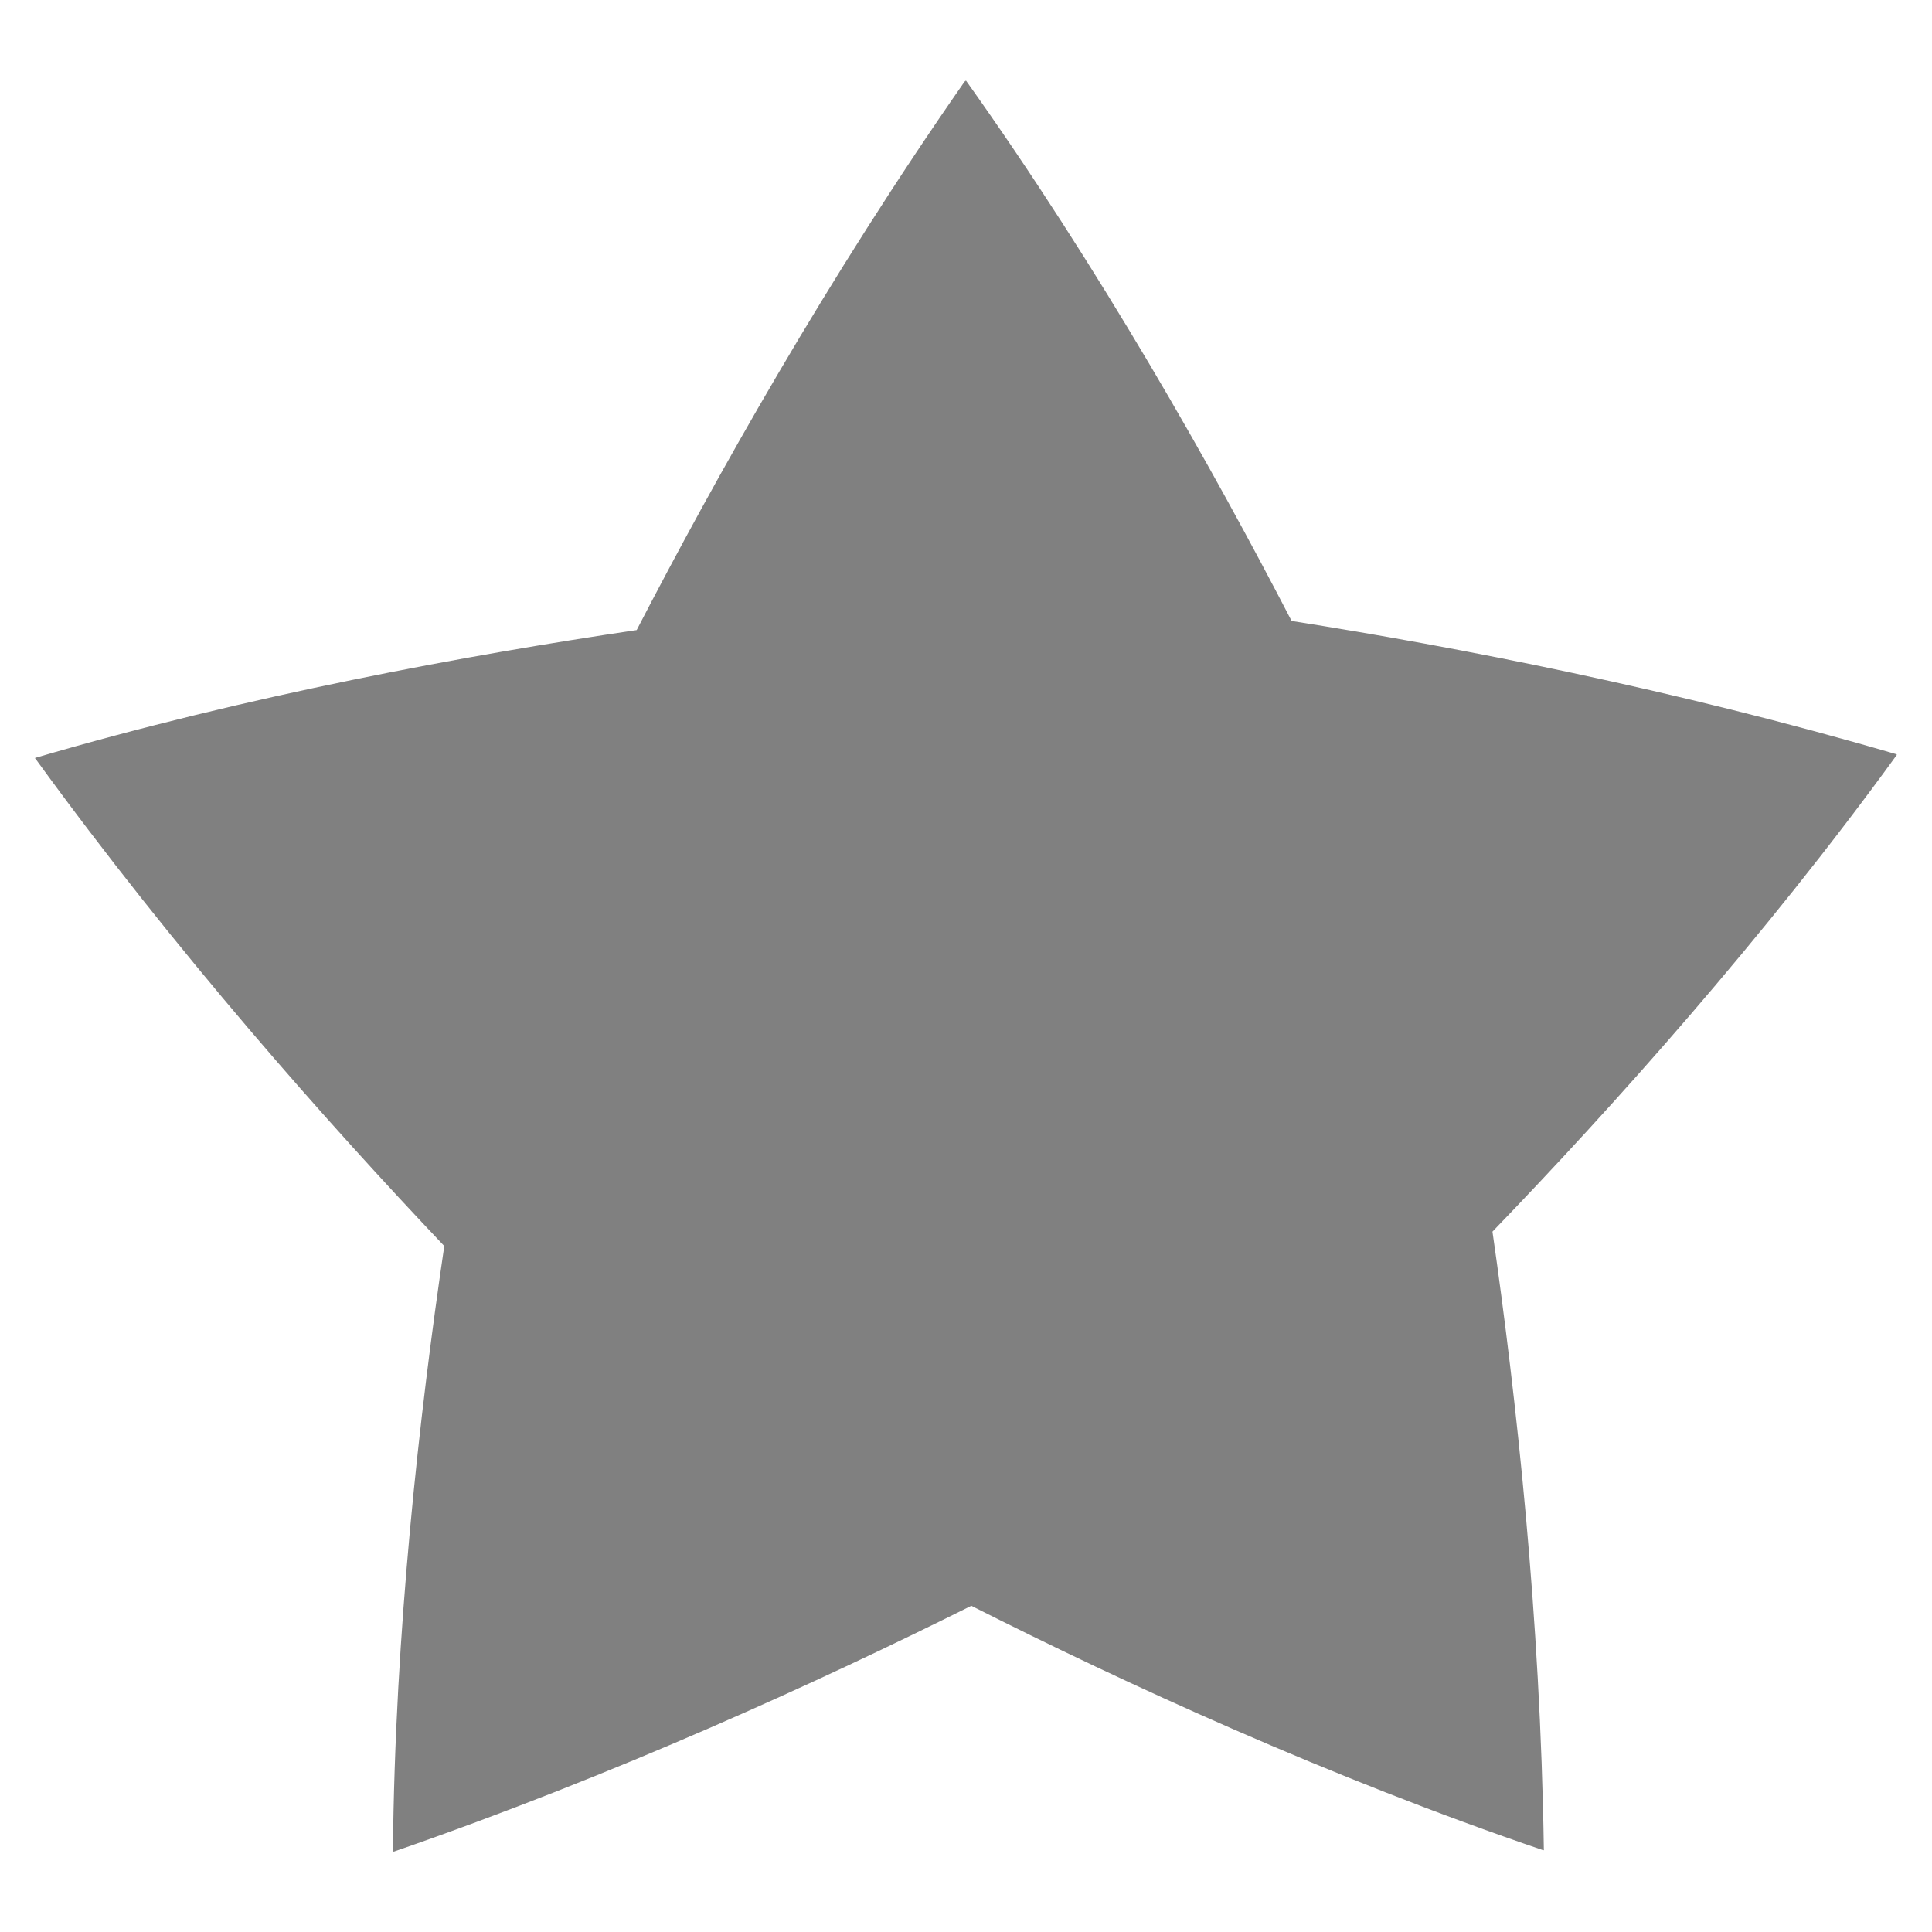
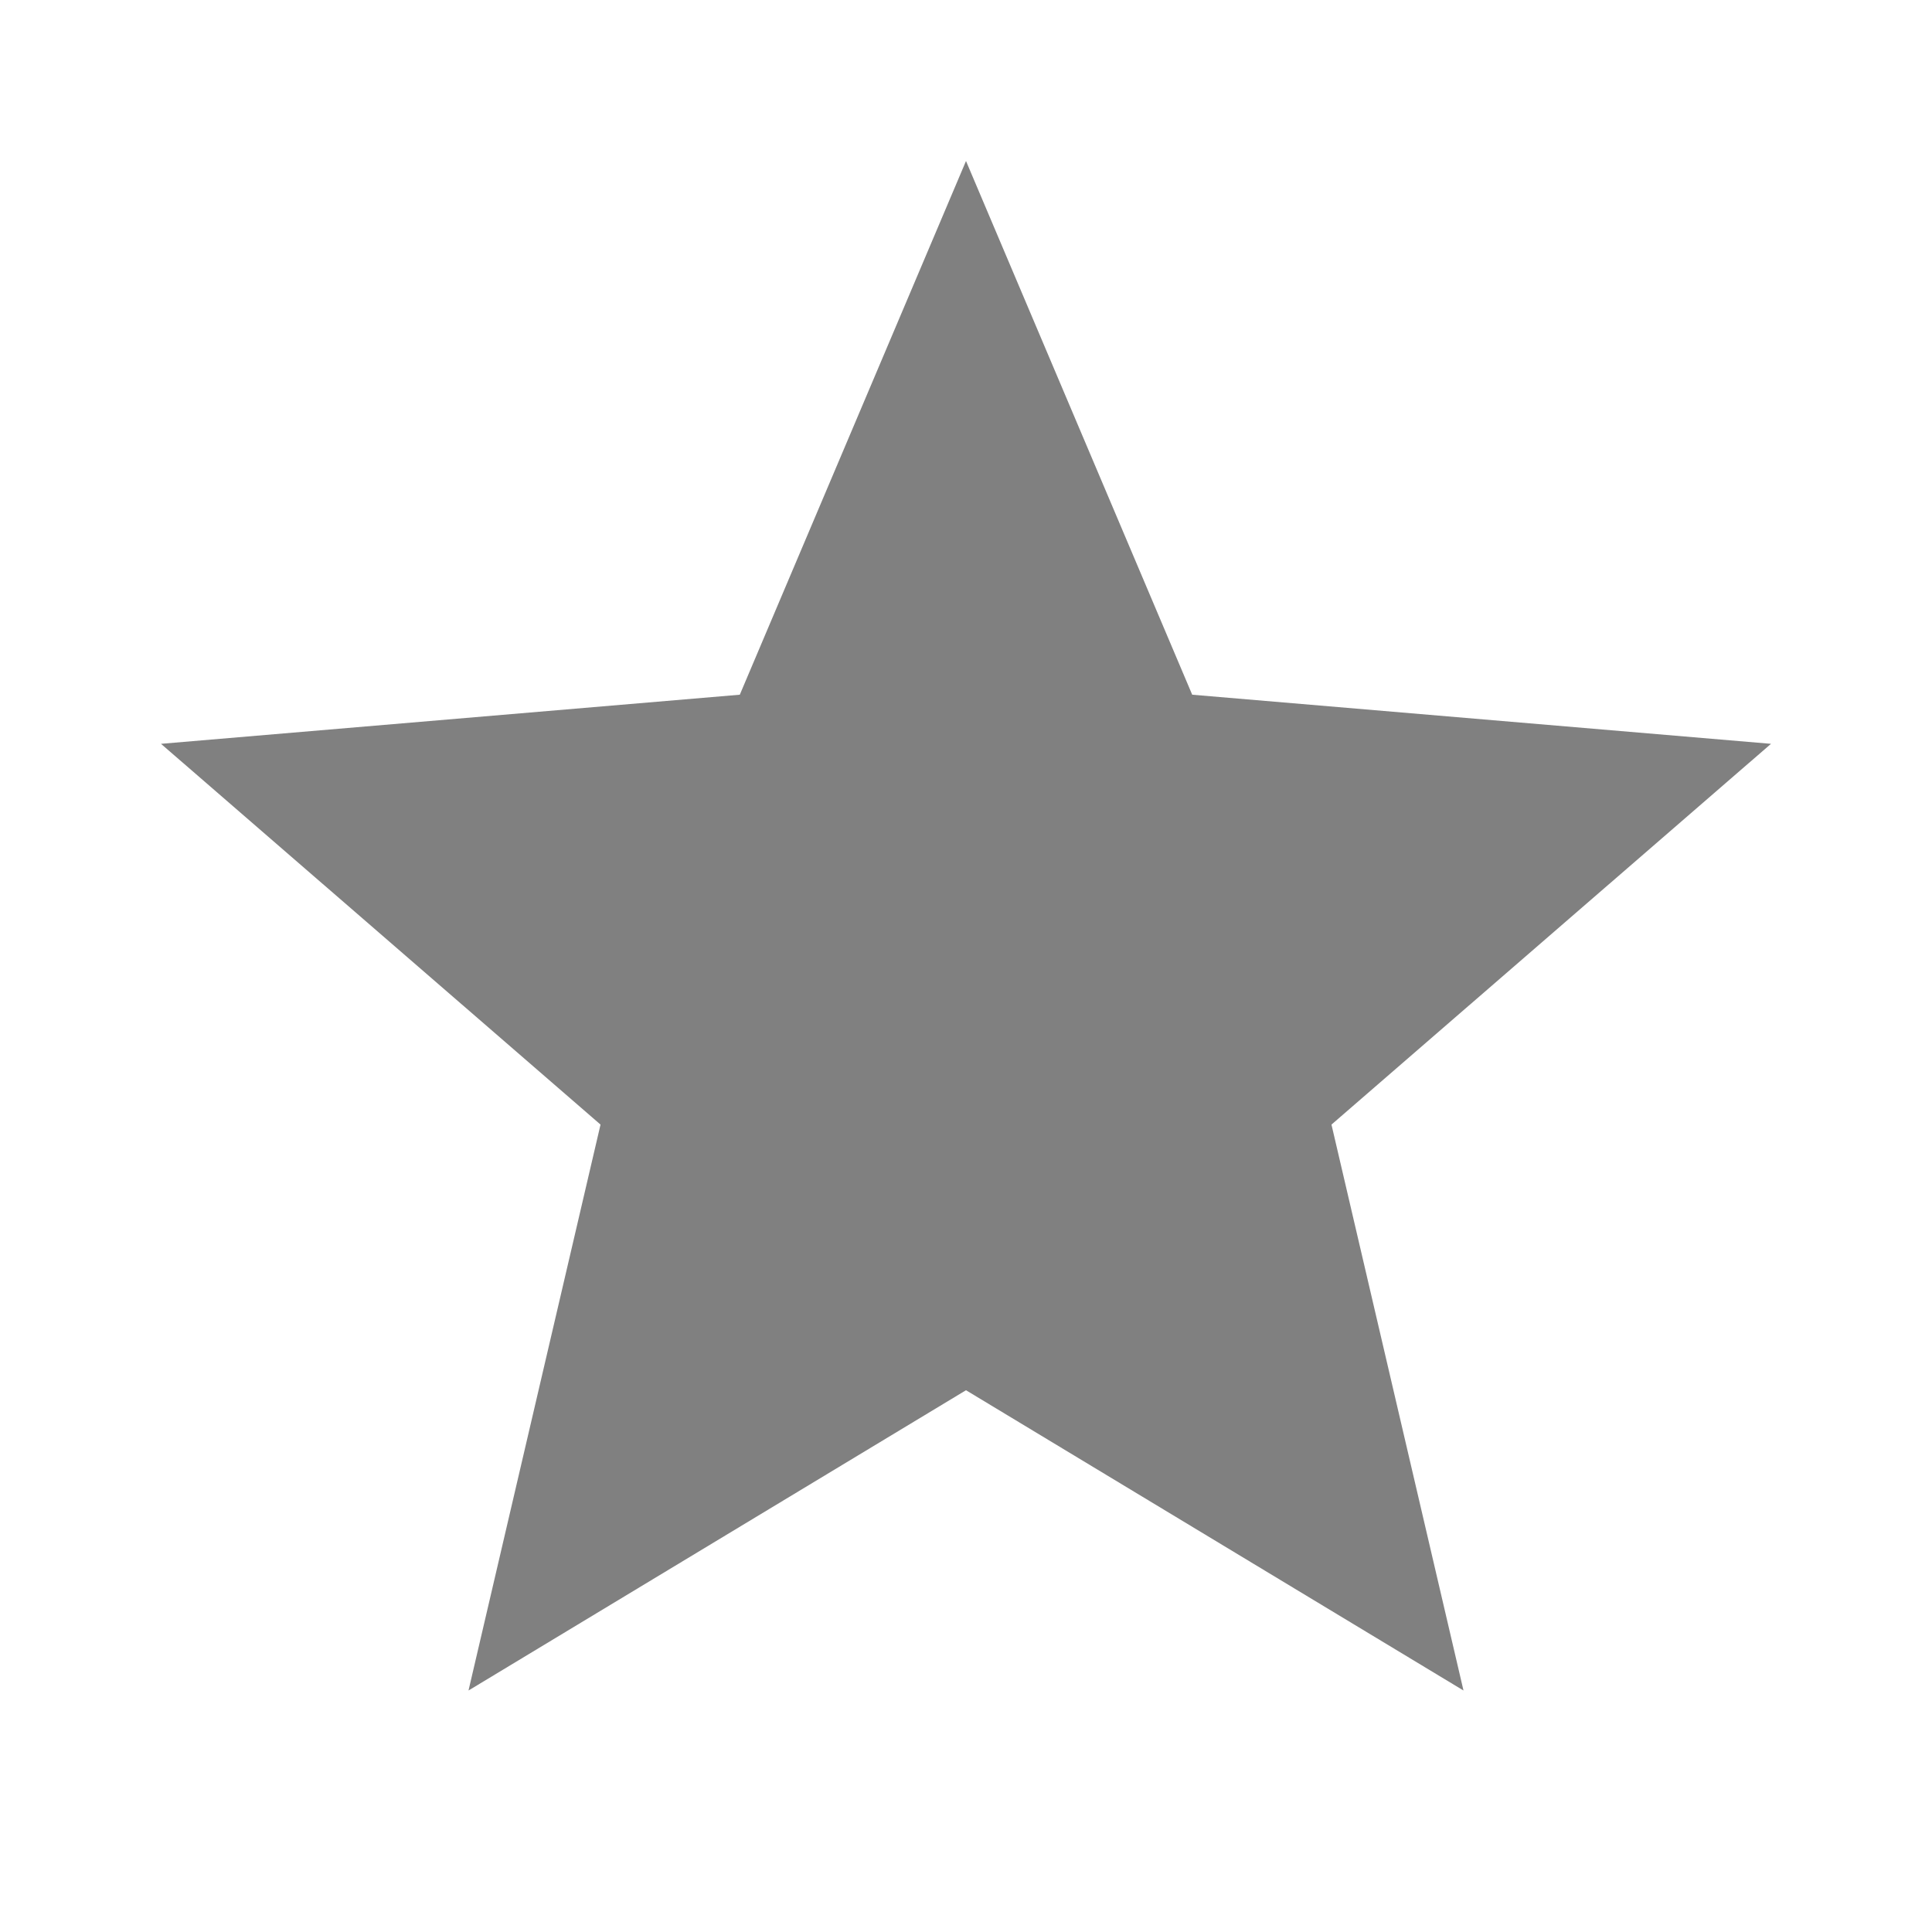
- <svg xmlns="http://www.w3.org/2000/svg" width="24" height="24" id="svg5918" version="1.1" viewBox="0 0 24 24">
-   <defs id="defs5920" />
-   <g id="layer1" transform="translate(-182.9385,-552.7201)">
-     <g style="display:inline" transform="matrix(0.6666661,0,0,0.6666667,-633.061,6.811943)" id="g5687" />
-     <g style="display:inline" id="g5346" transform="translate(-769.0615,404.3579)">
-       <rect y="156.362" x="952" height="16" width="16" id="rect5348" style="color:#000000;display:inline;overflow:visible;visibility:visible;opacity:1;fill:none;fill-opacity:1;fill-rule:nonzero;stroke:none;stroke-width:1.5;stroke-linecap:butt;stroke-linejoin:miter;stroke-miterlimit:4;stroke-dasharray:1.5, 1.5;stroke-dashoffset:0.6;stroke-opacity:1;marker:none;enable-background:accumulate" />
-       <g style="display:inline" id="g4586" transform="translate(840,-160)">
-         <path style="color:#000000;display:inline;overflow:visible;visibility:visible;fill:#808080;fill-opacity:1;fill-rule:nonzero;stroke:none;stroke-width:3;marker:none;enable-background:accumulate" d="m 123.993,309.364 c -0.002,0.003 0.001,0.008 0,0.008 l -0.008,0 c -1.71,2.452 -3.104,4.94 -4.076,6.817 -2.104,0.311 -4.819,0.81 -7.472,1.588 -0.001,0.004 -0.003,0.007 0,0.008 -0.001,0.004 0.008,0 0.008,0 0.003,0.003 0,0.007 0,0.008 1.743,2.401 3.623,4.518 5.074,6.048 -0.309,2.093 -0.613,4.79 -0.638,7.521 0.003,0.003 0.008,3e-5 0.008,0 0.003,0.003 0.008,1.3e-4 0.008,0 2.762,-0.956 5.291,-2.116 7.169,-3.052 1.909,0.964 4.449,2.133 7.104,3.036 0.002,-0.003 0.009,0.003 0.008,0 0.002,-0.003 8e-5,-0.008 0,-0.008 0.002,-0.003 8e-5,-0.007 0,-0.008 -0.042,-2.881 -0.341,-5.601 -0.638,-7.668 1.487,-1.542 3.371,-3.643 5.025,-5.925 -5.4e-4,-0.003 -0.005,0 -0.008,0 -0.003,2.1e-4 -0.008,-0.008 -0.008,-0.008 -2.759,-0.806 -5.443,-1.329 -7.504,-1.653 -0.989,-1.91 -2.39,-4.39 -4.043,-6.71 -0.002,-1e-4 -0.006,-0.003 -0.008,0 z" id="path4596" />
-         <g style="display:inline" transform="matrix(0.5,0,0,0.5000001,-32.00001,-169.819)" id="g4590">
-           <rect style="opacity:0.212;fill:none;stroke:none" id="rect4592" width="48" height="48" x="288" y="152" transform="translate(0,804.3622)" />
-         </g>
-       </g>
-     </g>
-   </g>
+ <svg xmlns="http://www.w3.org/2000/svg" width="24" height="24" viewBox="0 0 24 24">
+   <path fill="#808080" d="M12 17.27 18.18 21l-1.64-7.03L22 9.24l-7.19-.61L12 2 9.19 8.63 2 9.24l5.46 4.73L5.82 21z" />
</svg>
